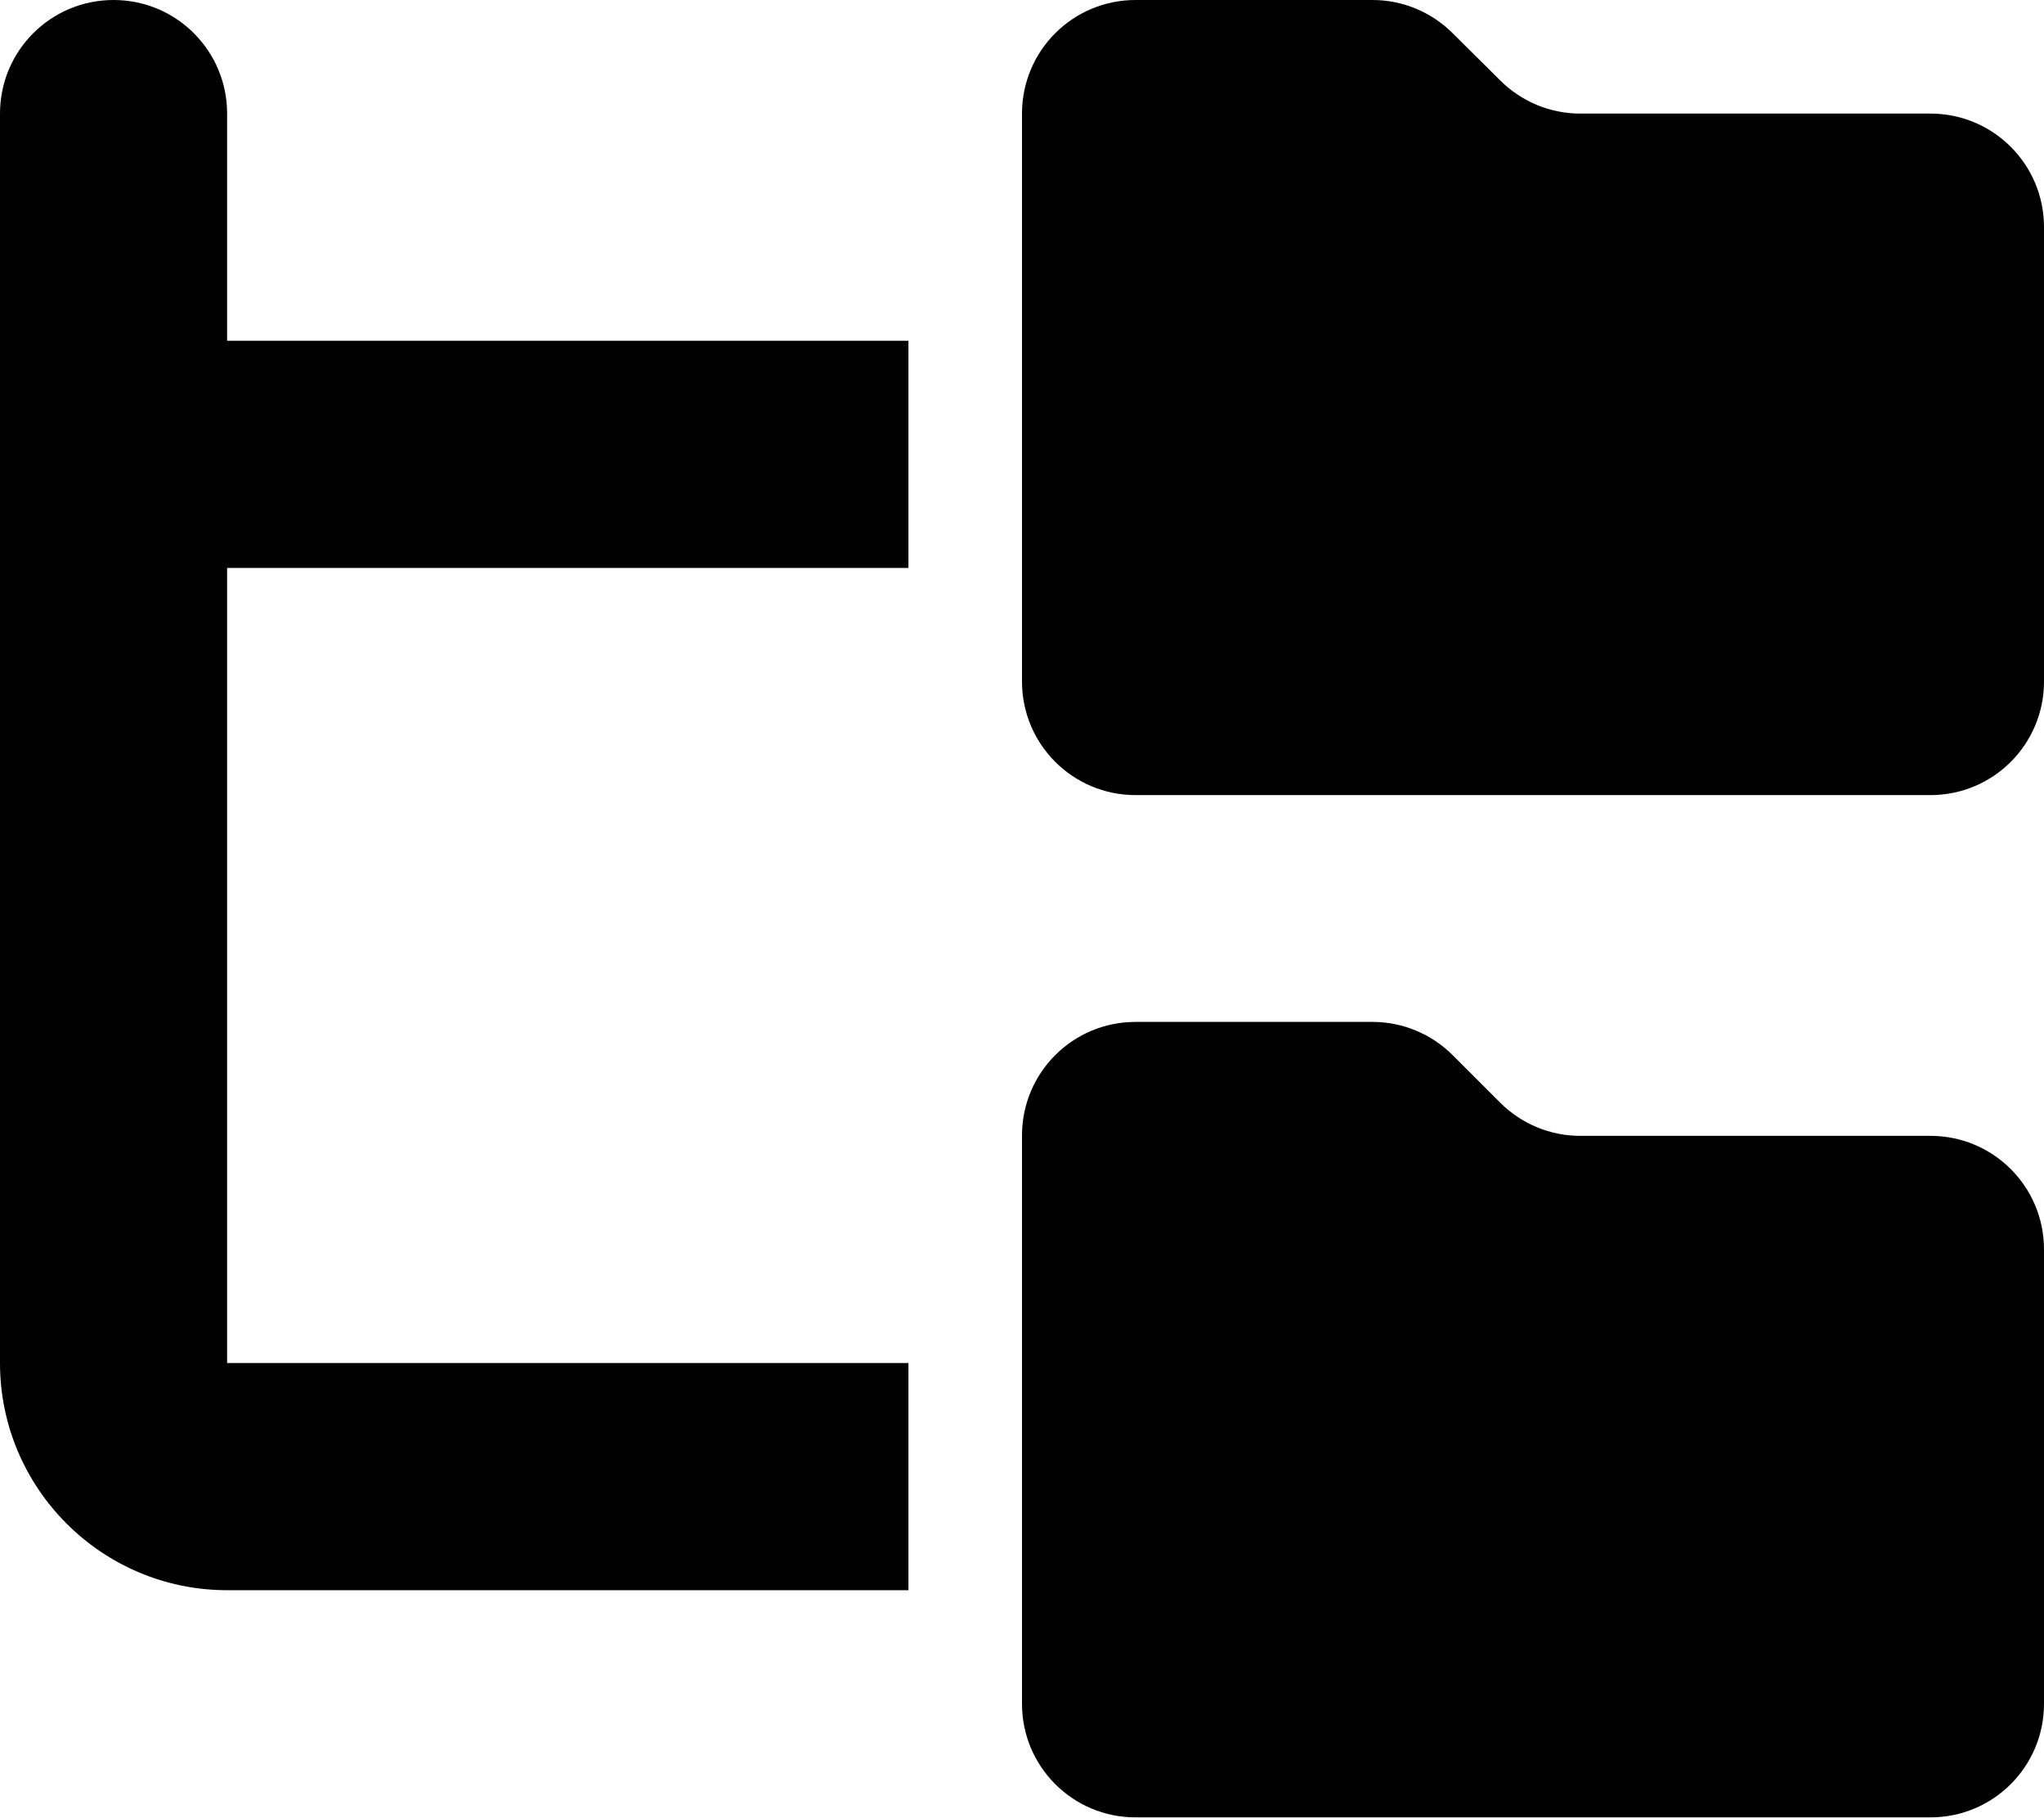
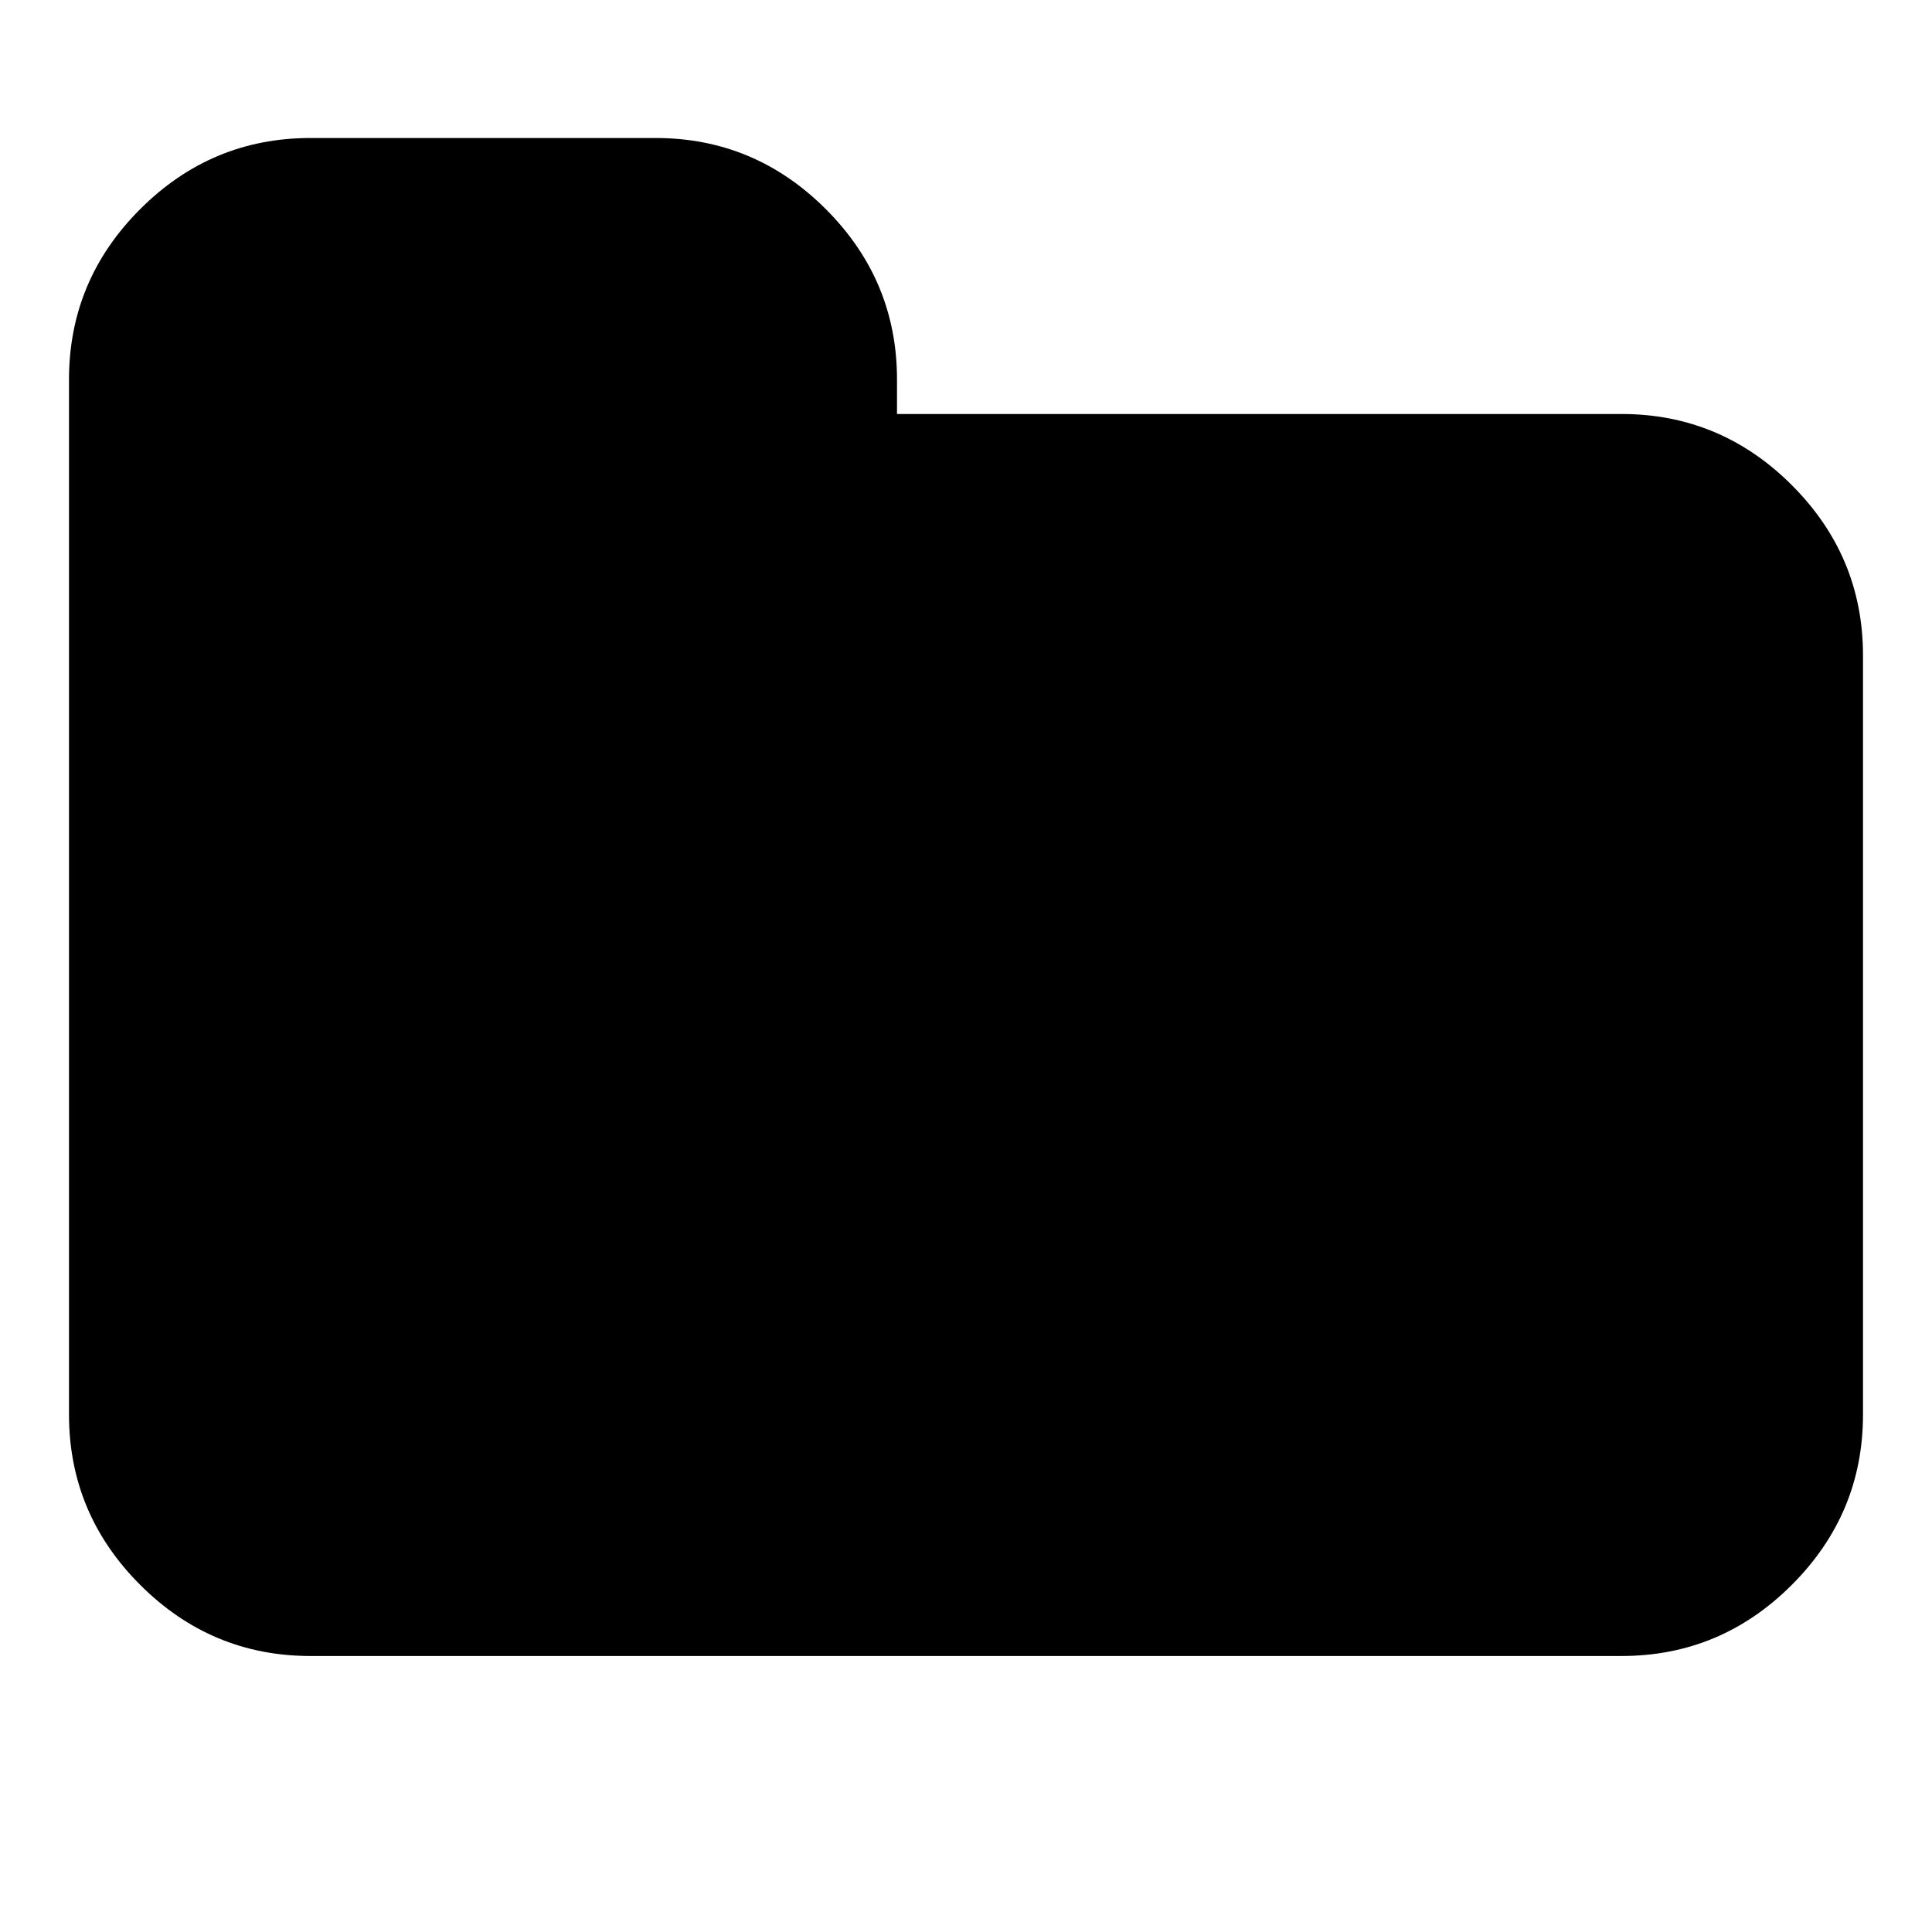
- <svg xmlns="http://www.w3.org/2000/svg" viewBox="0 0 576 512" preserveAspectRatio="xMinYMid meet">
-   <path d="M64 32C64 14.3 49.7 0 32 0S0 14.3 0 32v96V384c0 35.3 28.7 64 64 64H256V384H64V160H256V96H64V32zM288 192c0 17.7 14.3 32 32 32H544c17.7 0 32-14.3 32-32V64c0-17.7-14.3-32-32-32H445.3c-8.5 0-16.6-3.4-22.6-9.4L409.4 9.4c-6-6-14.1-9.4-22.6-9.4H320c-17.7 0-32 14.3-32 32V192zm0 288c0 17.7 14.3 32 32 32H544c17.7 0 32-14.3 32-32V352c0-17.7-14.3-32-32-32H445.3c-8.5 0-16.6-3.4-22.6-9.4l-13.3-13.3c-6-6-14.1-9.4-22.6-9.4H320c-17.7 0-32 14.3-32 32V480z" />
+ <svg xmlns="http://www.w3.org/2000/svg" width="1792" height="1792" viewBox="0 0 1792 1792" preserveAspectRatio="xMinYMid meet">
+   <path d="M1728 608v704q0 92-66 158t-158 66h-1216q-92 0-158-66t-66-158v-960q0-92 66-158t158-66h320q92 0 158 66t66 158v32h672q92 0 158 66t66 158z" />
</svg>
